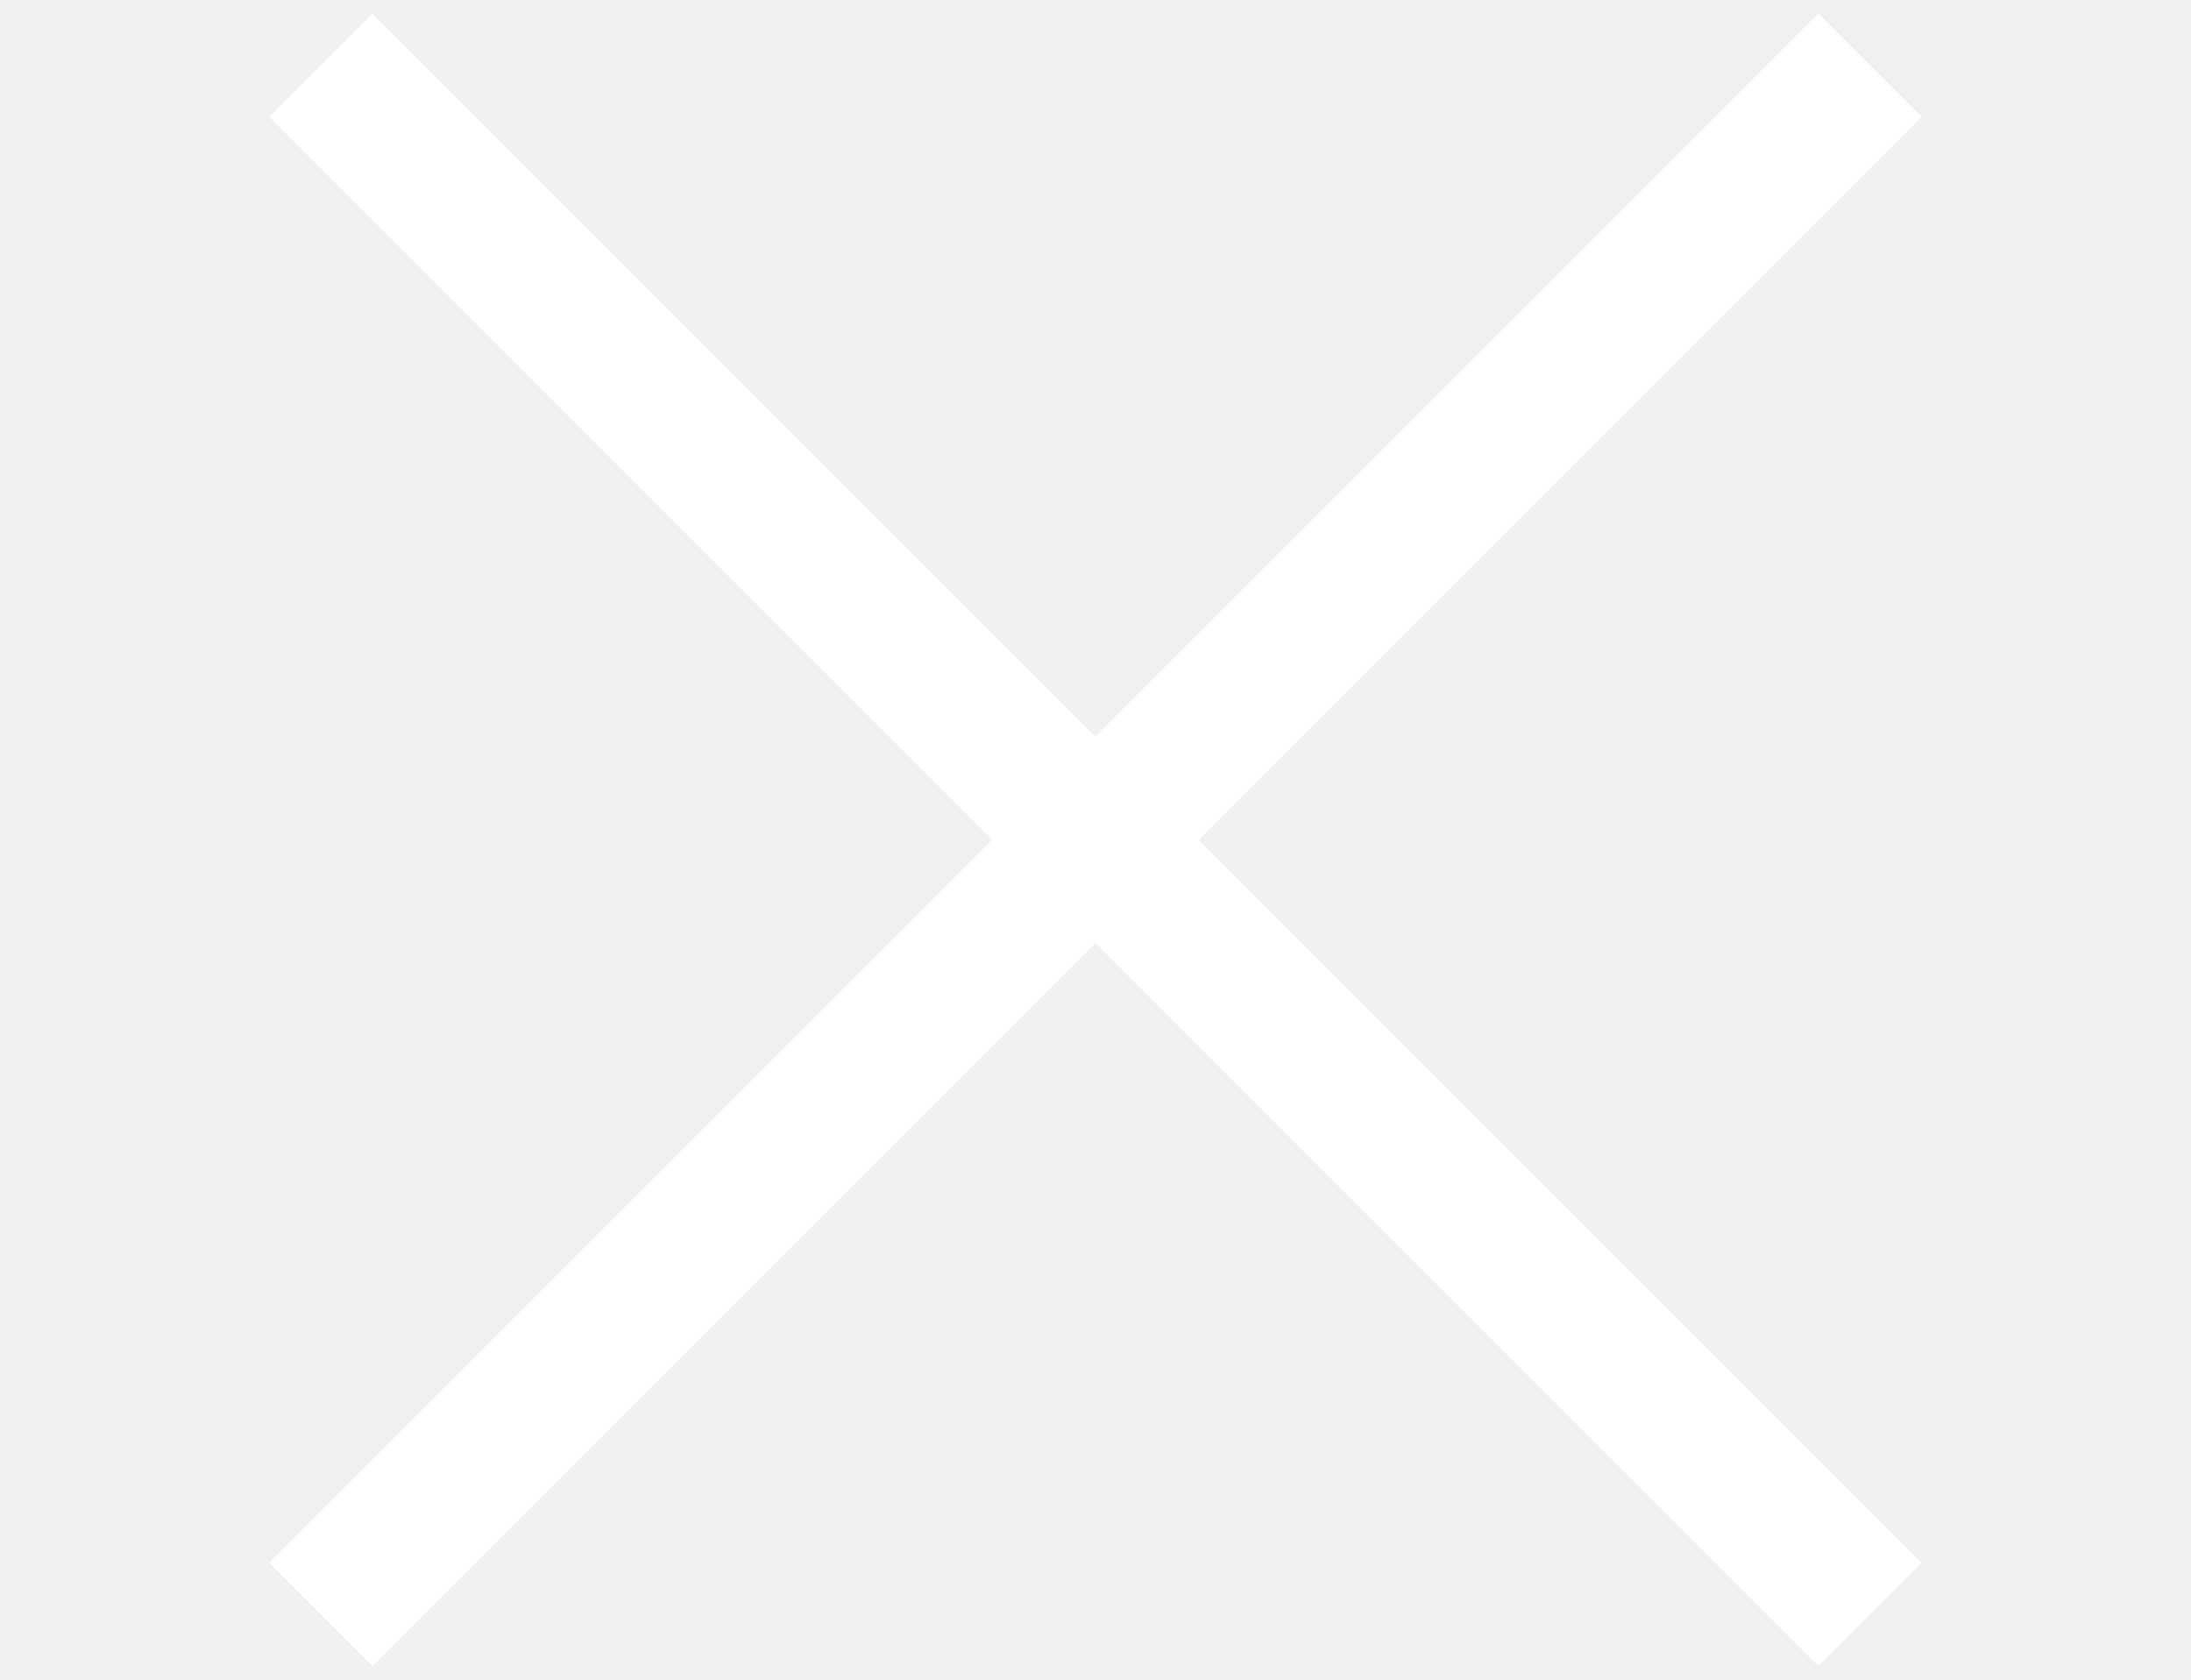
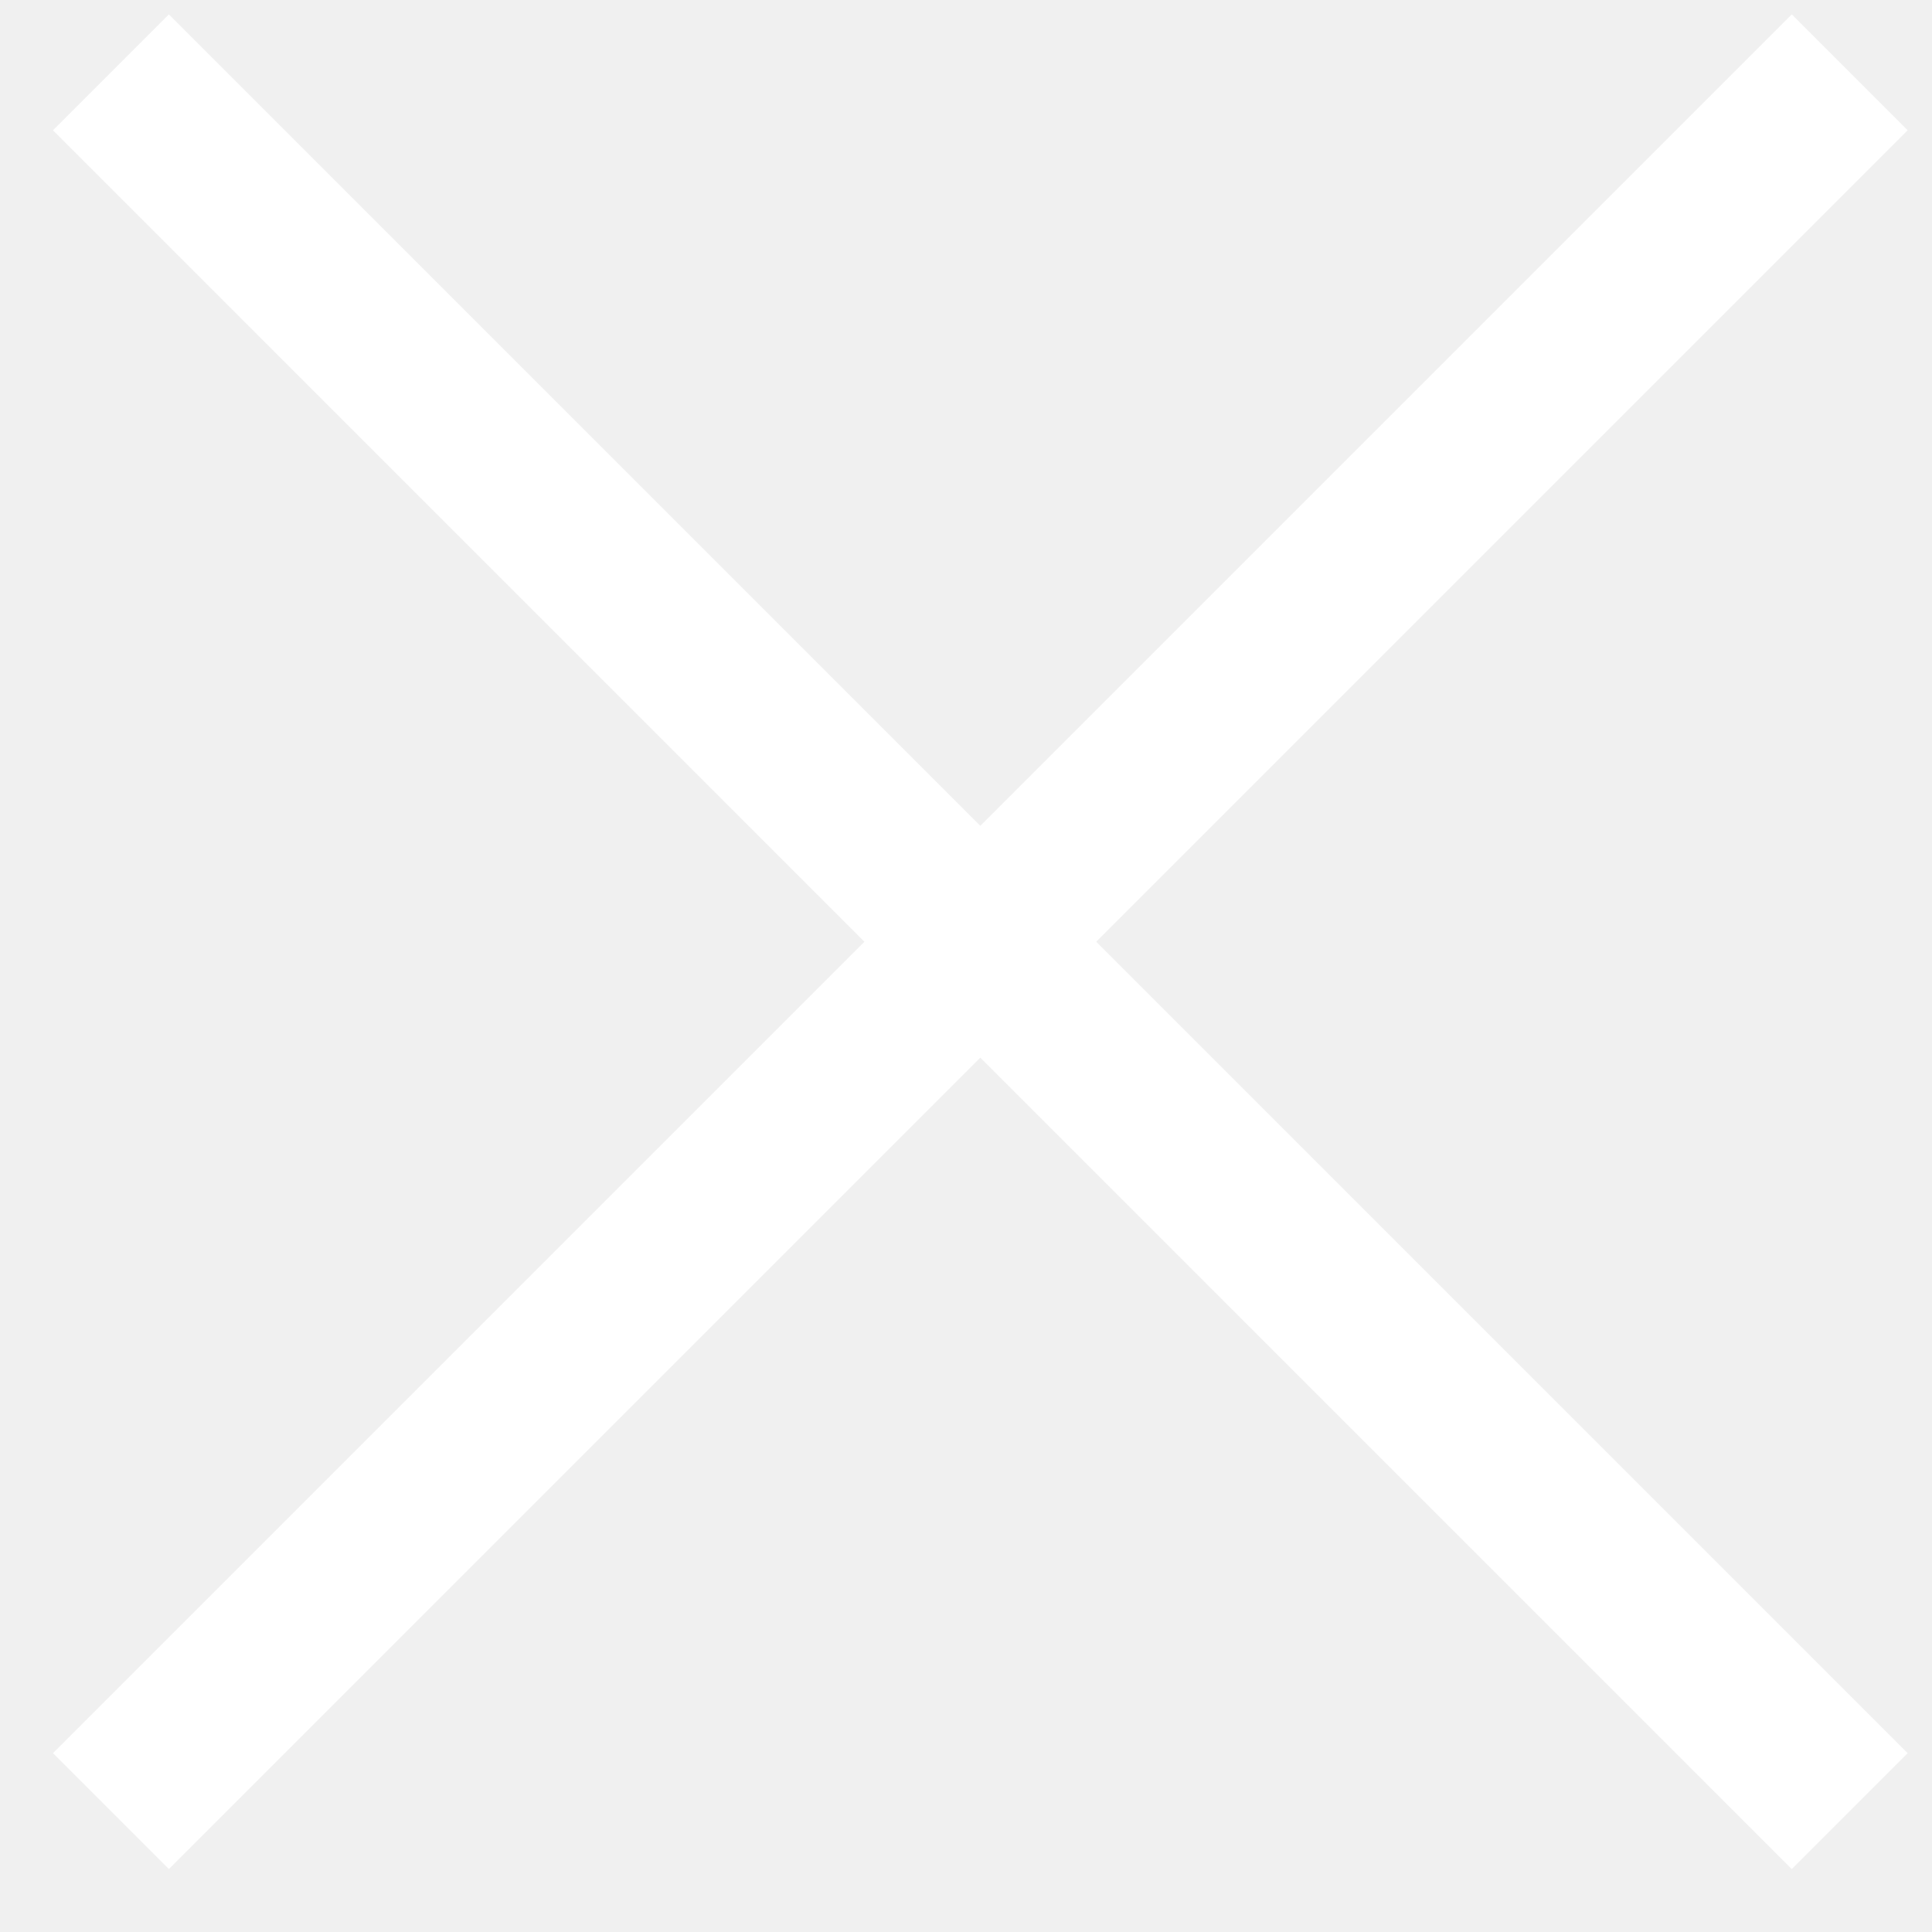
- <svg xmlns="http://www.w3.org/2000/svg" width="30" height="23" viewBox="0 0 30 23" fill="none">
-   <rect x="3.686" y="21.399" width="30" height="2" transform="rotate(-45 3.68604 21.3992)" fill="white" />
-   <rect x="5.1" y="0.186" width="30" height="2" transform="rotate(45 5.09985 0.186401)" fill="white" />
+ <svg xmlns="http://www.w3.org/2000/svg" width="25" height="25" viewBox="0 0 25 25" fill="none">
+   <rect width="31.819" height="2.121" transform="matrix(0.707107 -0.707106 0.707107 0.707106 0.686035 22.6855)" fill="white" />
+   <rect width="31.819" height="2.121" transform="matrix(0.707107 0.707106 -0.707107 0.707106 2.18555 0.186401)" fill="white" />
</svg>
